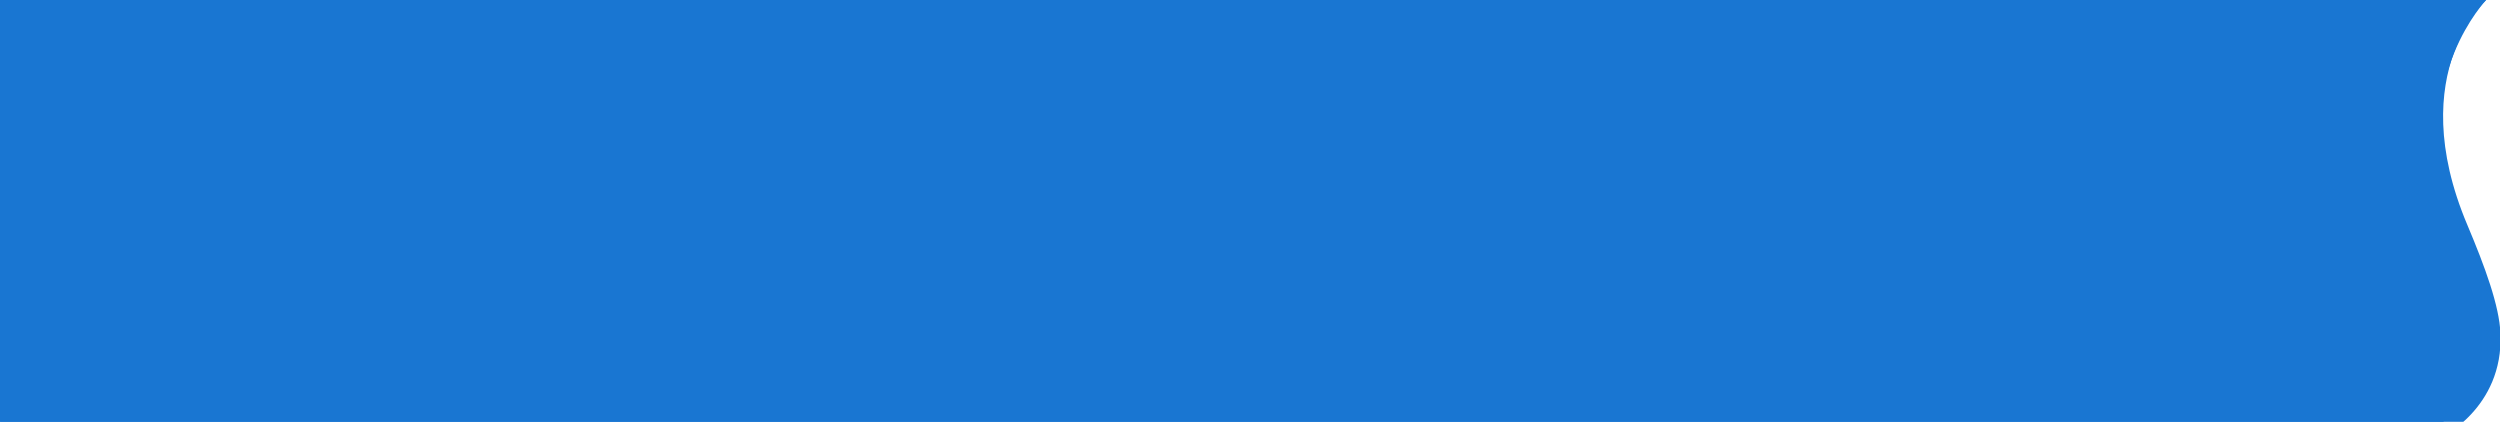
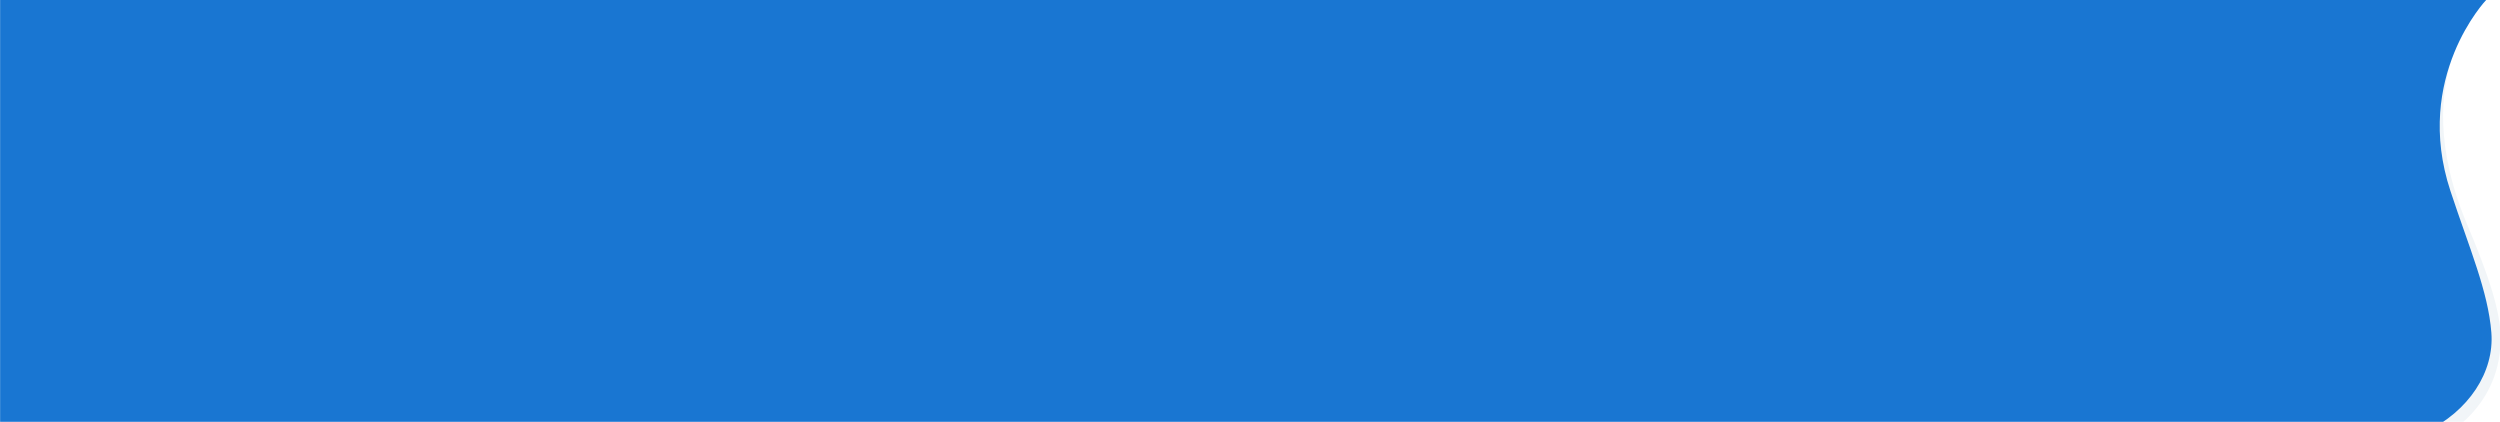
<svg xmlns="http://www.w3.org/2000/svg" xmlns:xlink="http://www.w3.org/1999/xlink" version="1.1" id="Layer_1" x="0px" y="0px" viewBox="0 0 6395 1079" style="enable-background:new 0 0 6395 1079;" xml:space="preserve">
  <style type="text/css">
- 	.st0{clip-path:url(#SVGID_2_);fill:#1976d2;}
+ 	.st0{clip-path:url(#SVGID_2_);fill:#F1F5F8;}
	.st1{clip-path:url(#SVGID_2_);fill:#1976d2;}
</style>
  <g>
    <defs>
      <rect id="SVGID_1_" y="0" width="6395" height="1079" />
    </defs>
    <clipPath id="SVGID_2_">
      <use xlink:href="#SVGID_1_" style="overflow:visible;" />
    </clipPath>
    <path class="st0" d="M6396.2,853c-3-71-39.6-170.6-84.5-277C6144.5,180.5,6367-7.3,6367-7.3l-435.8-8.5v-7H-254.5v1144.3h6185.7   v-12.7l308.9,12.7C6240.1,1121.5,6404.4,1045.7,6396.2,853z" />
    <path id="Union_6" class="st1" d="M5600.1,1081.5v-1.6H0.3V-0.3h5599.8v0h759.7c0,0-187.8,197.4-91.6,488.8   c49.2,148.9,96.3,256.3,104.7,362.1c8,100.9-58,201.7-168.6,254.3c-65.9,31.3-144.6,42.4-223,42.4   C5790,1147.3,5600.1,1081.5,5600.1,1081.5z" />
  </g>
</svg>
